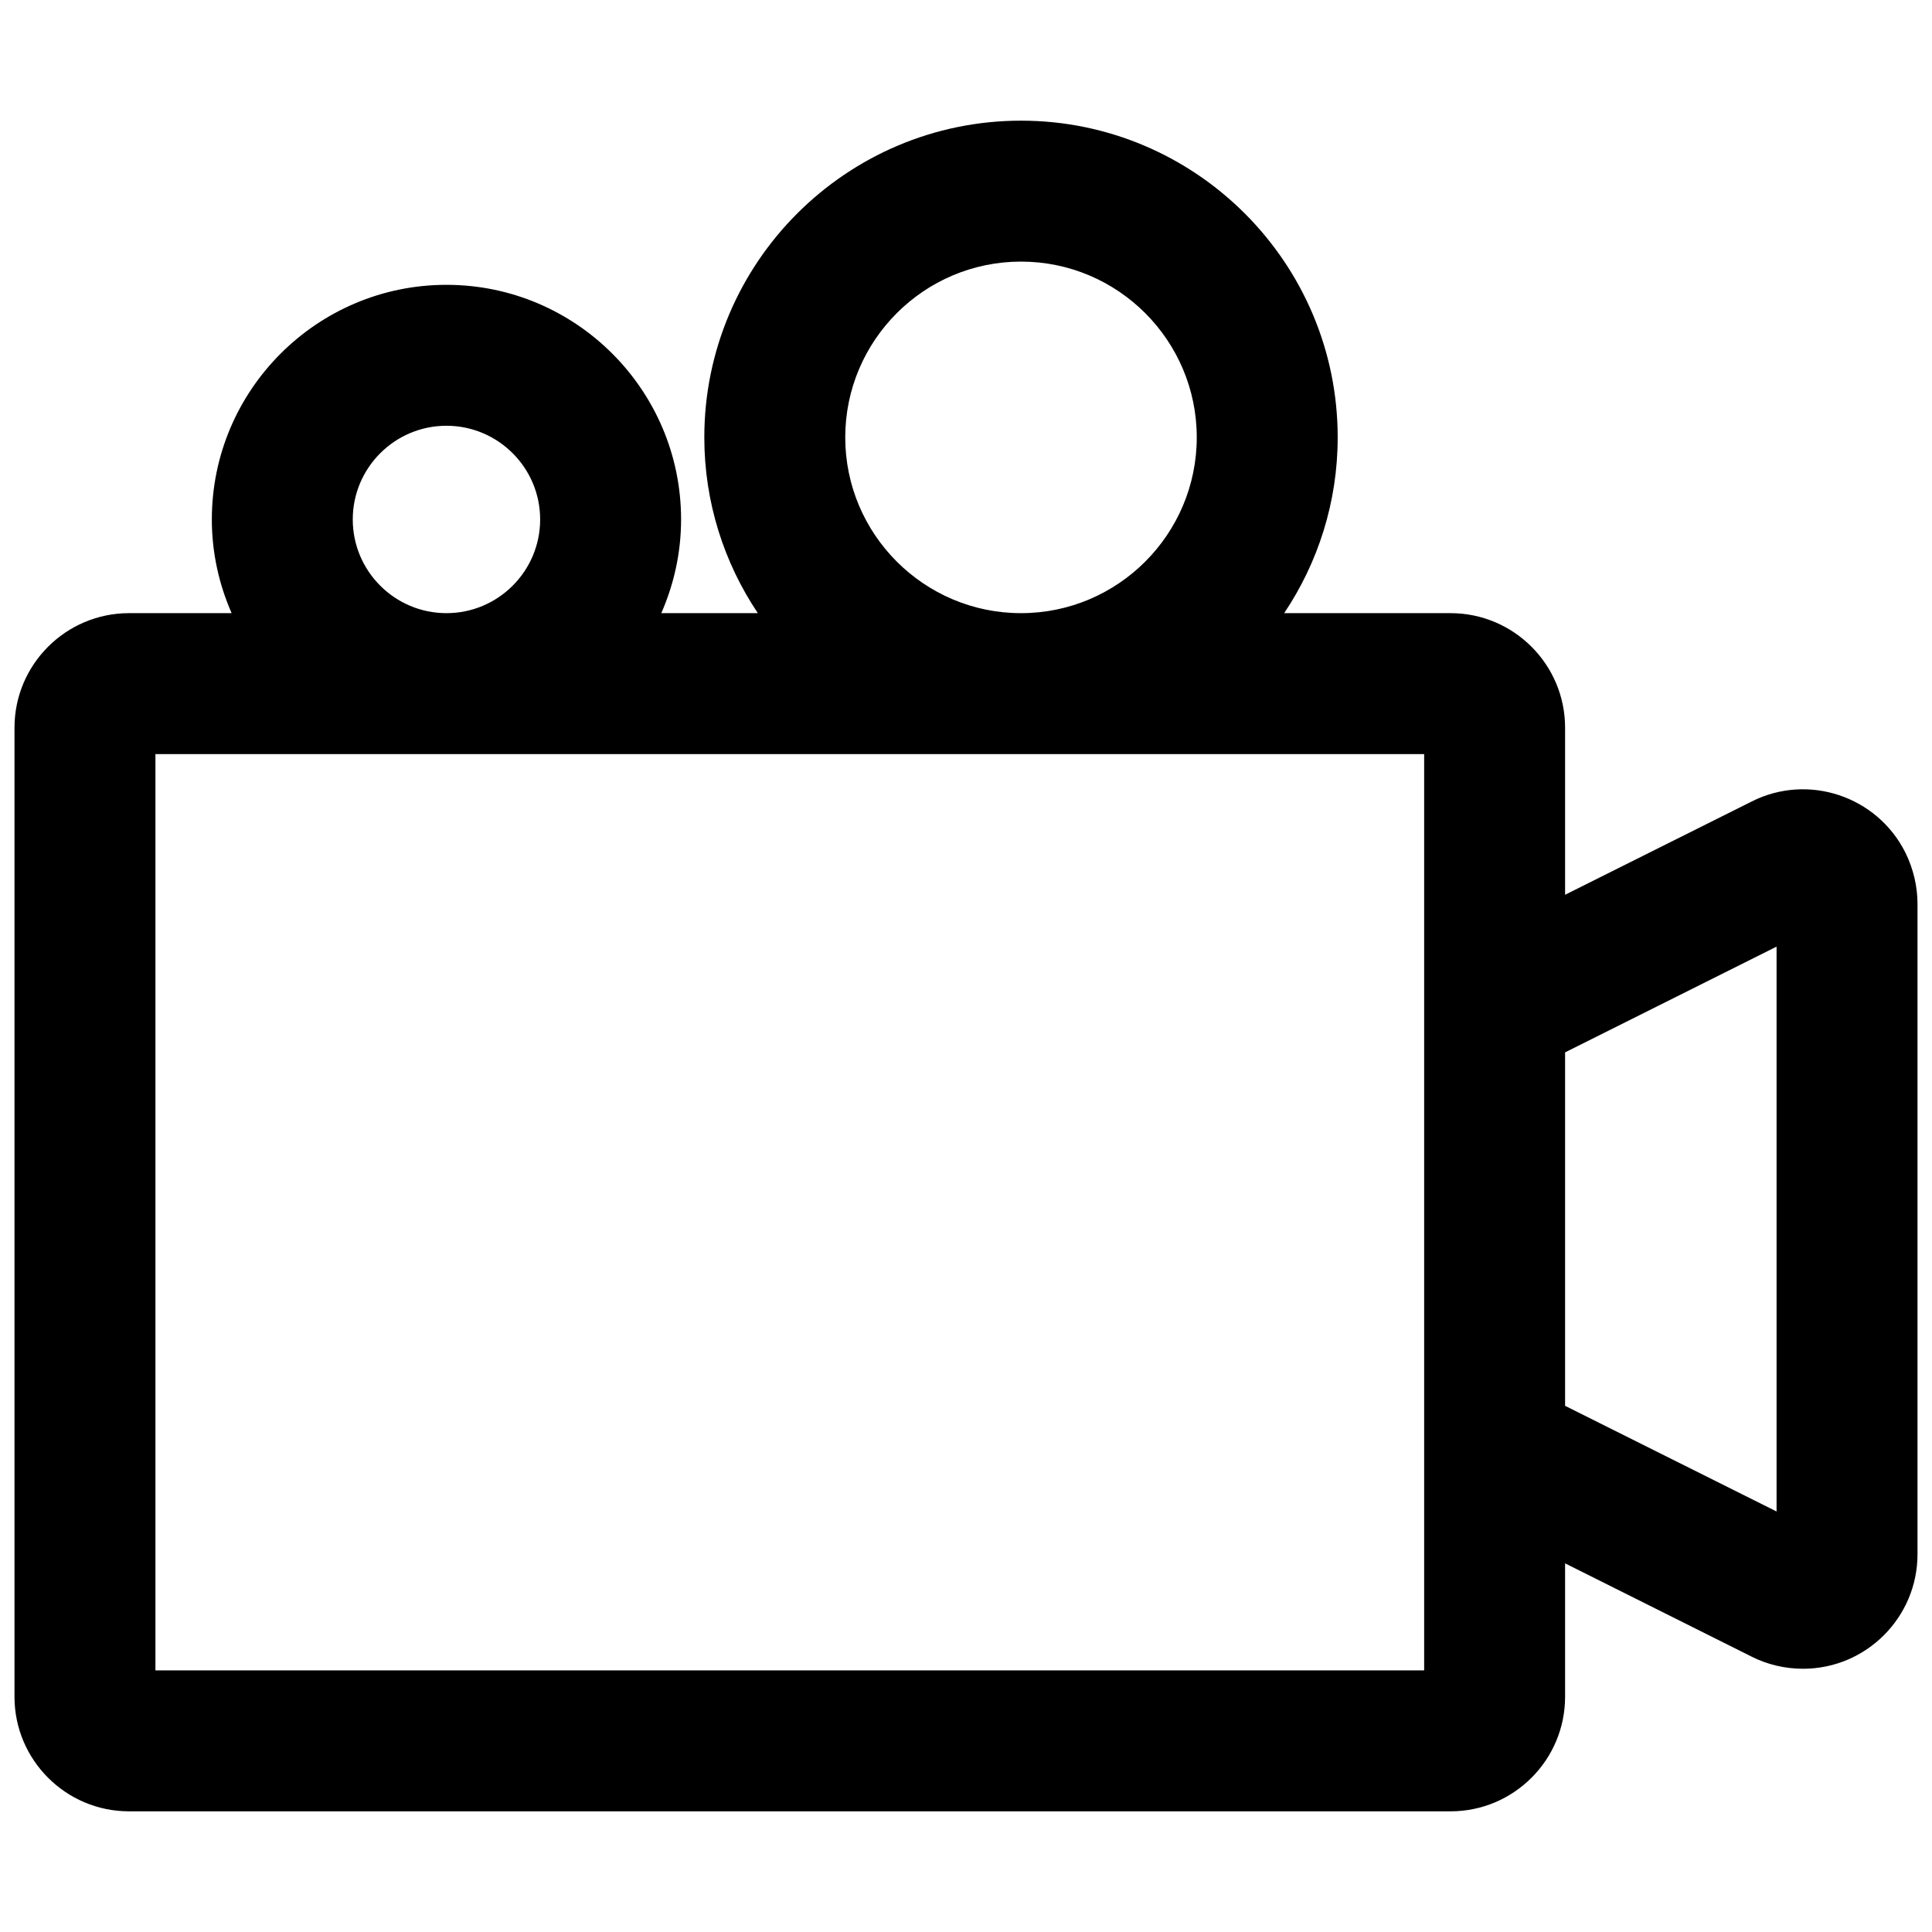
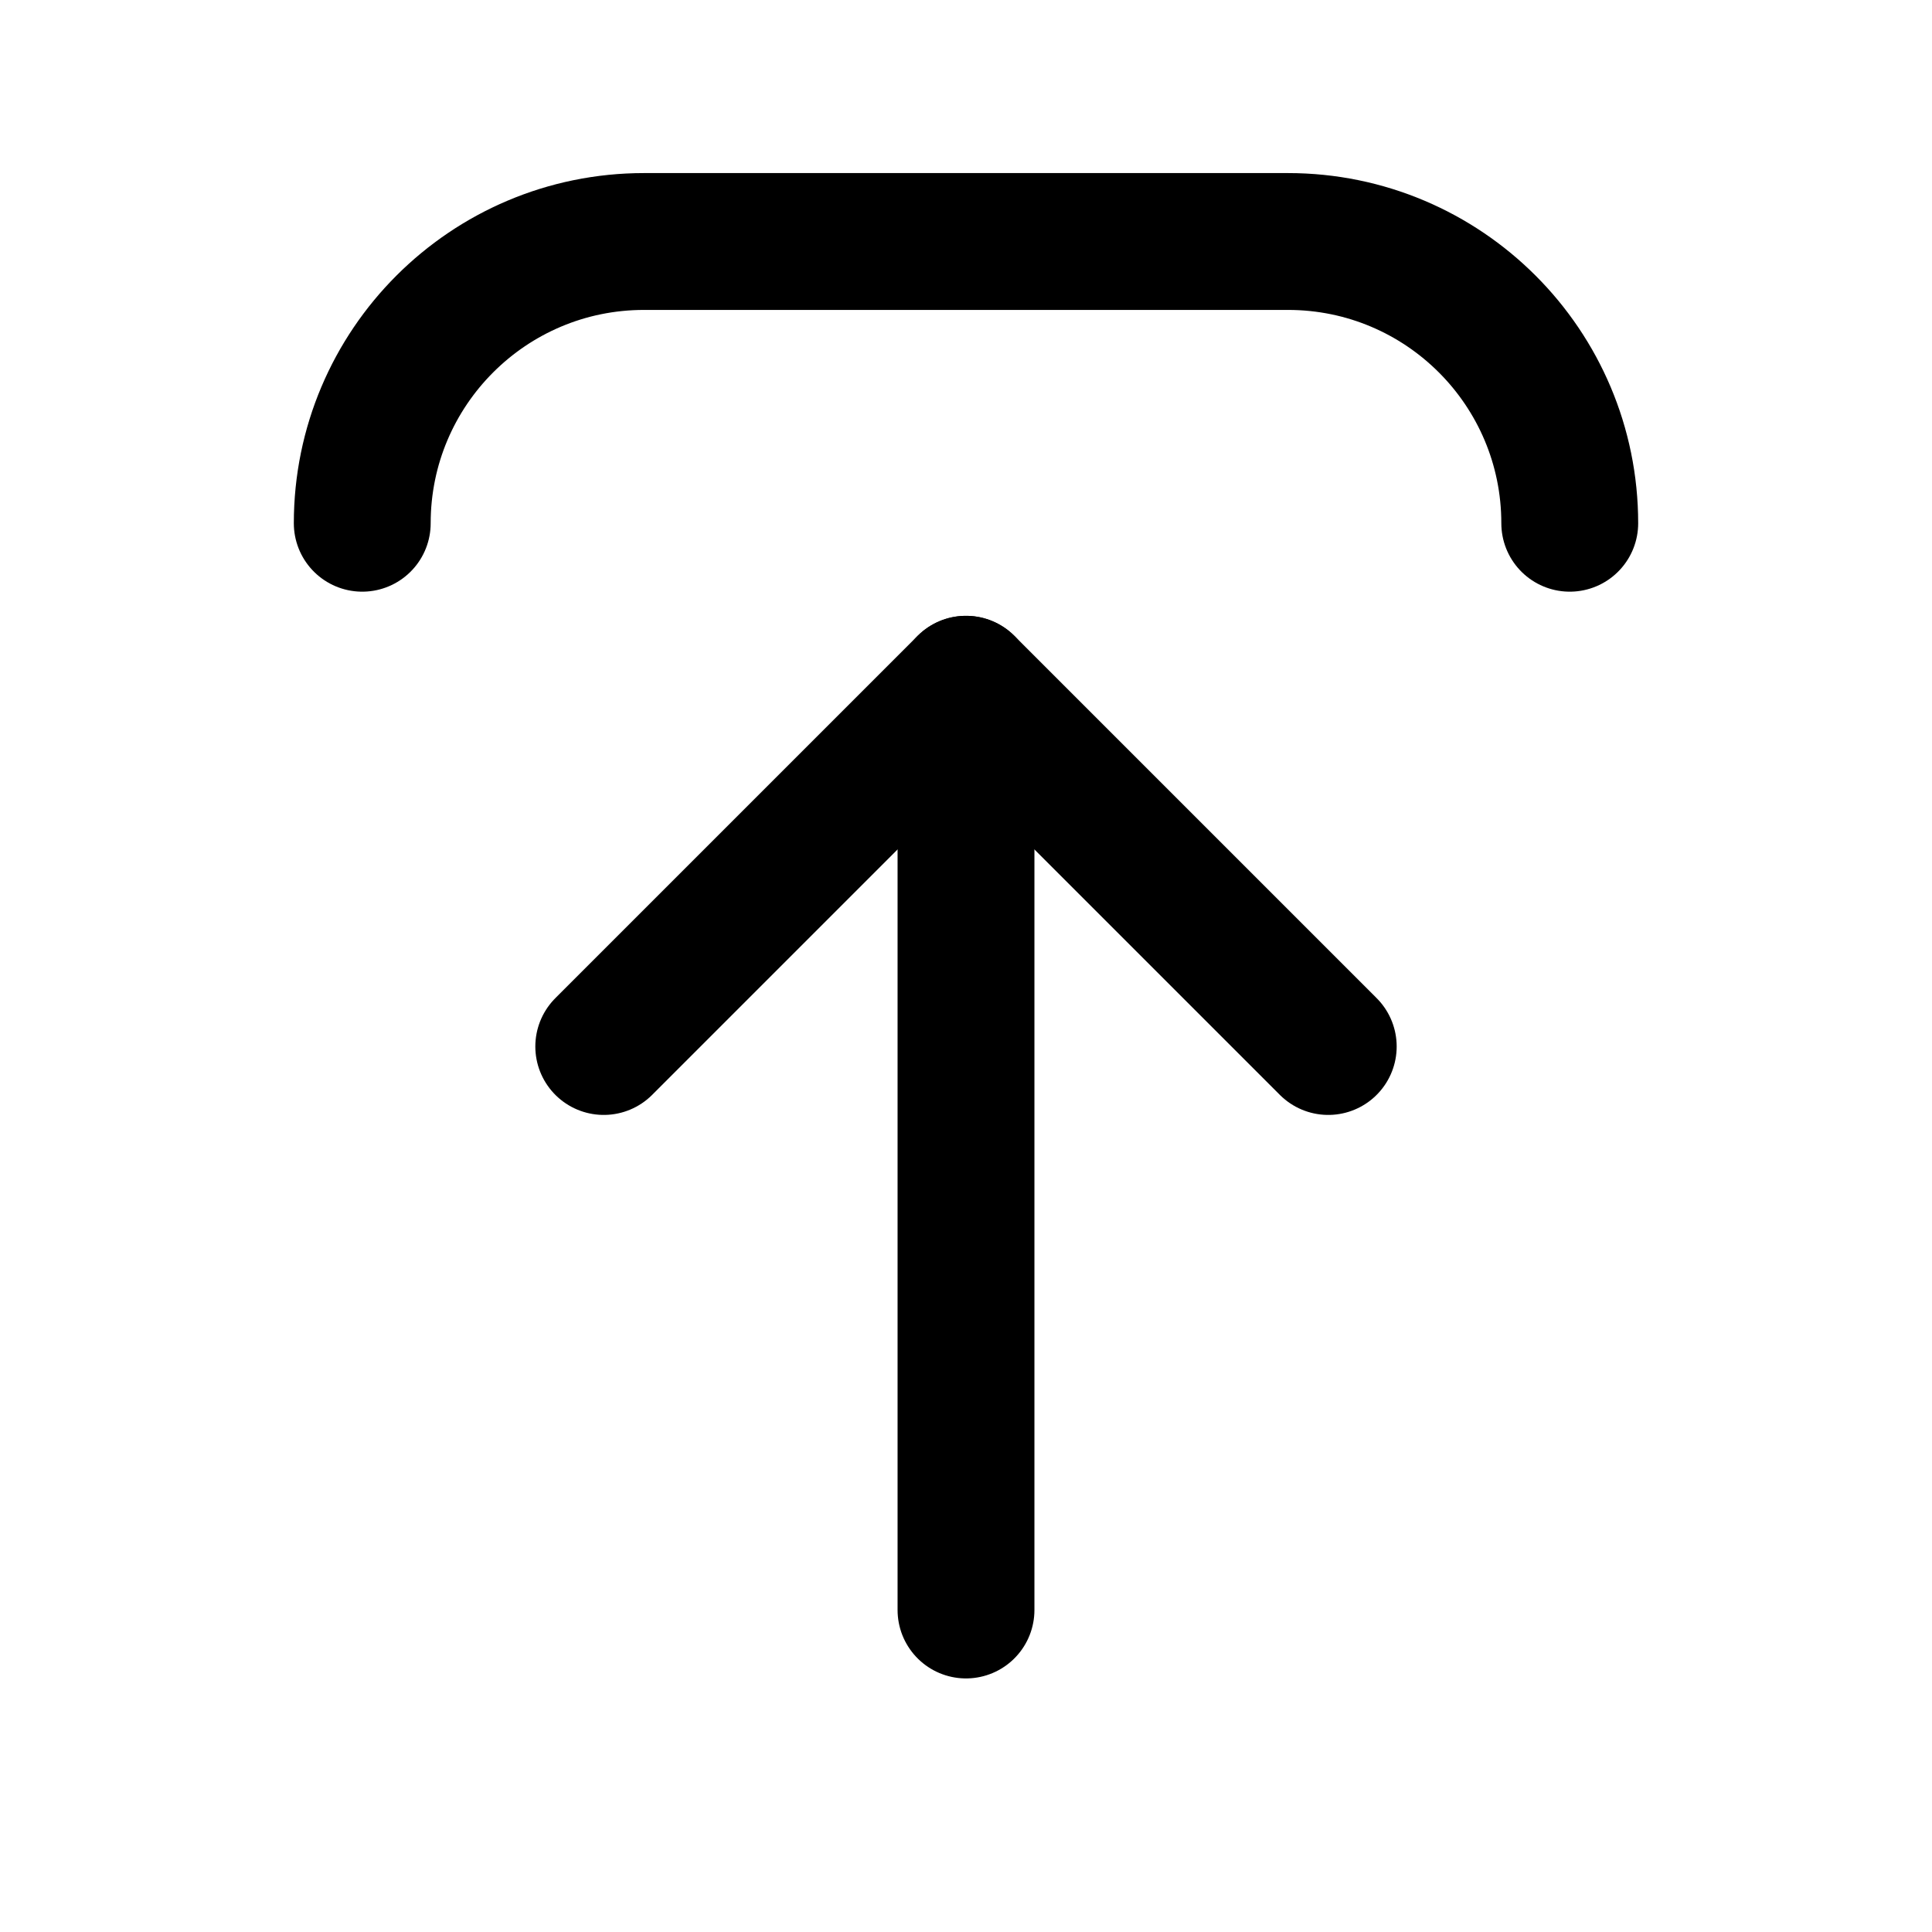
- <svg xmlns="http://www.w3.org/2000/svg" t="1743413280108" class="icon" viewBox="0 0 1024 1024" version="1.1" p-id="1470">
-   <path d="M1009.886 451.873c-14.958-29.869-51.485-42.159-81.4-27.088l-98.957 49.464v-88.568c0-33.472-27.225-60.697-60.697-60.697H680.64c17.873-26.677 28.362-58.704 28.362-93.165 0-92.573-75.289-167.862-167.839-167.862-92.573 0-167.862 75.289-167.862 167.862 0 34.461 10.489 66.488 28.362 93.165H350.5c6.672-15.237 10.489-31.987 10.489-49.661 0-68.586-55.772-124.357-124.357-124.357s-124.357 55.772-124.357 124.357c0 17.674 3.819 34.424 10.491 49.661H68.381c-33.472 0-60.697 27.225-60.697 60.697v513.664c0 33.472 27.225 60.697 60.697 60.697h700.451c33.472 0 60.697-27.225 60.697-60.697v-70.729l98.775 49.387c8.345 4.241 17.831 6.476 27.316 6.476 33.472 0 60.697-27.225 60.697-60.697V479.075c-0.001-9.257-2.19-18.583-6.431-27.202zM447.997 231.82c0-51.371 41.794-93.165 93.165-93.165s93.143 41.794 93.143 93.165-41.772 93.165-93.143 93.165-93.165-41.794-93.165-93.165zM186.97 275.324c0-27.384 22.277-49.661 49.661-49.661s49.661 22.277 49.661 49.661-22.277 49.661-49.661 49.661-49.661-22.277-49.661-49.661z m567.862 610.022H82.381V399.682h672.451v485.664z m186.787-84.228l-112.09-56V557.785l112.09-56.045v299.378z" p-id="1471" />
+ <svg xmlns="http://www.w3.org/2000/svg" viewBox="0 0 24 24" fill="none" stroke="currentColor" stroke-width="1.7" stroke-linecap="round" stroke-linejoin="round">
+   <path d="M12 20V8.5" />
+   <path d="M7.5 13L12 8.5l4.5 4.5" />
+   <path d="M4.5 6.5A3.5 3.5 0 0 1 8 3h8a3.5 3.5 0 0 1 3.5 3.5" />
</svg>
